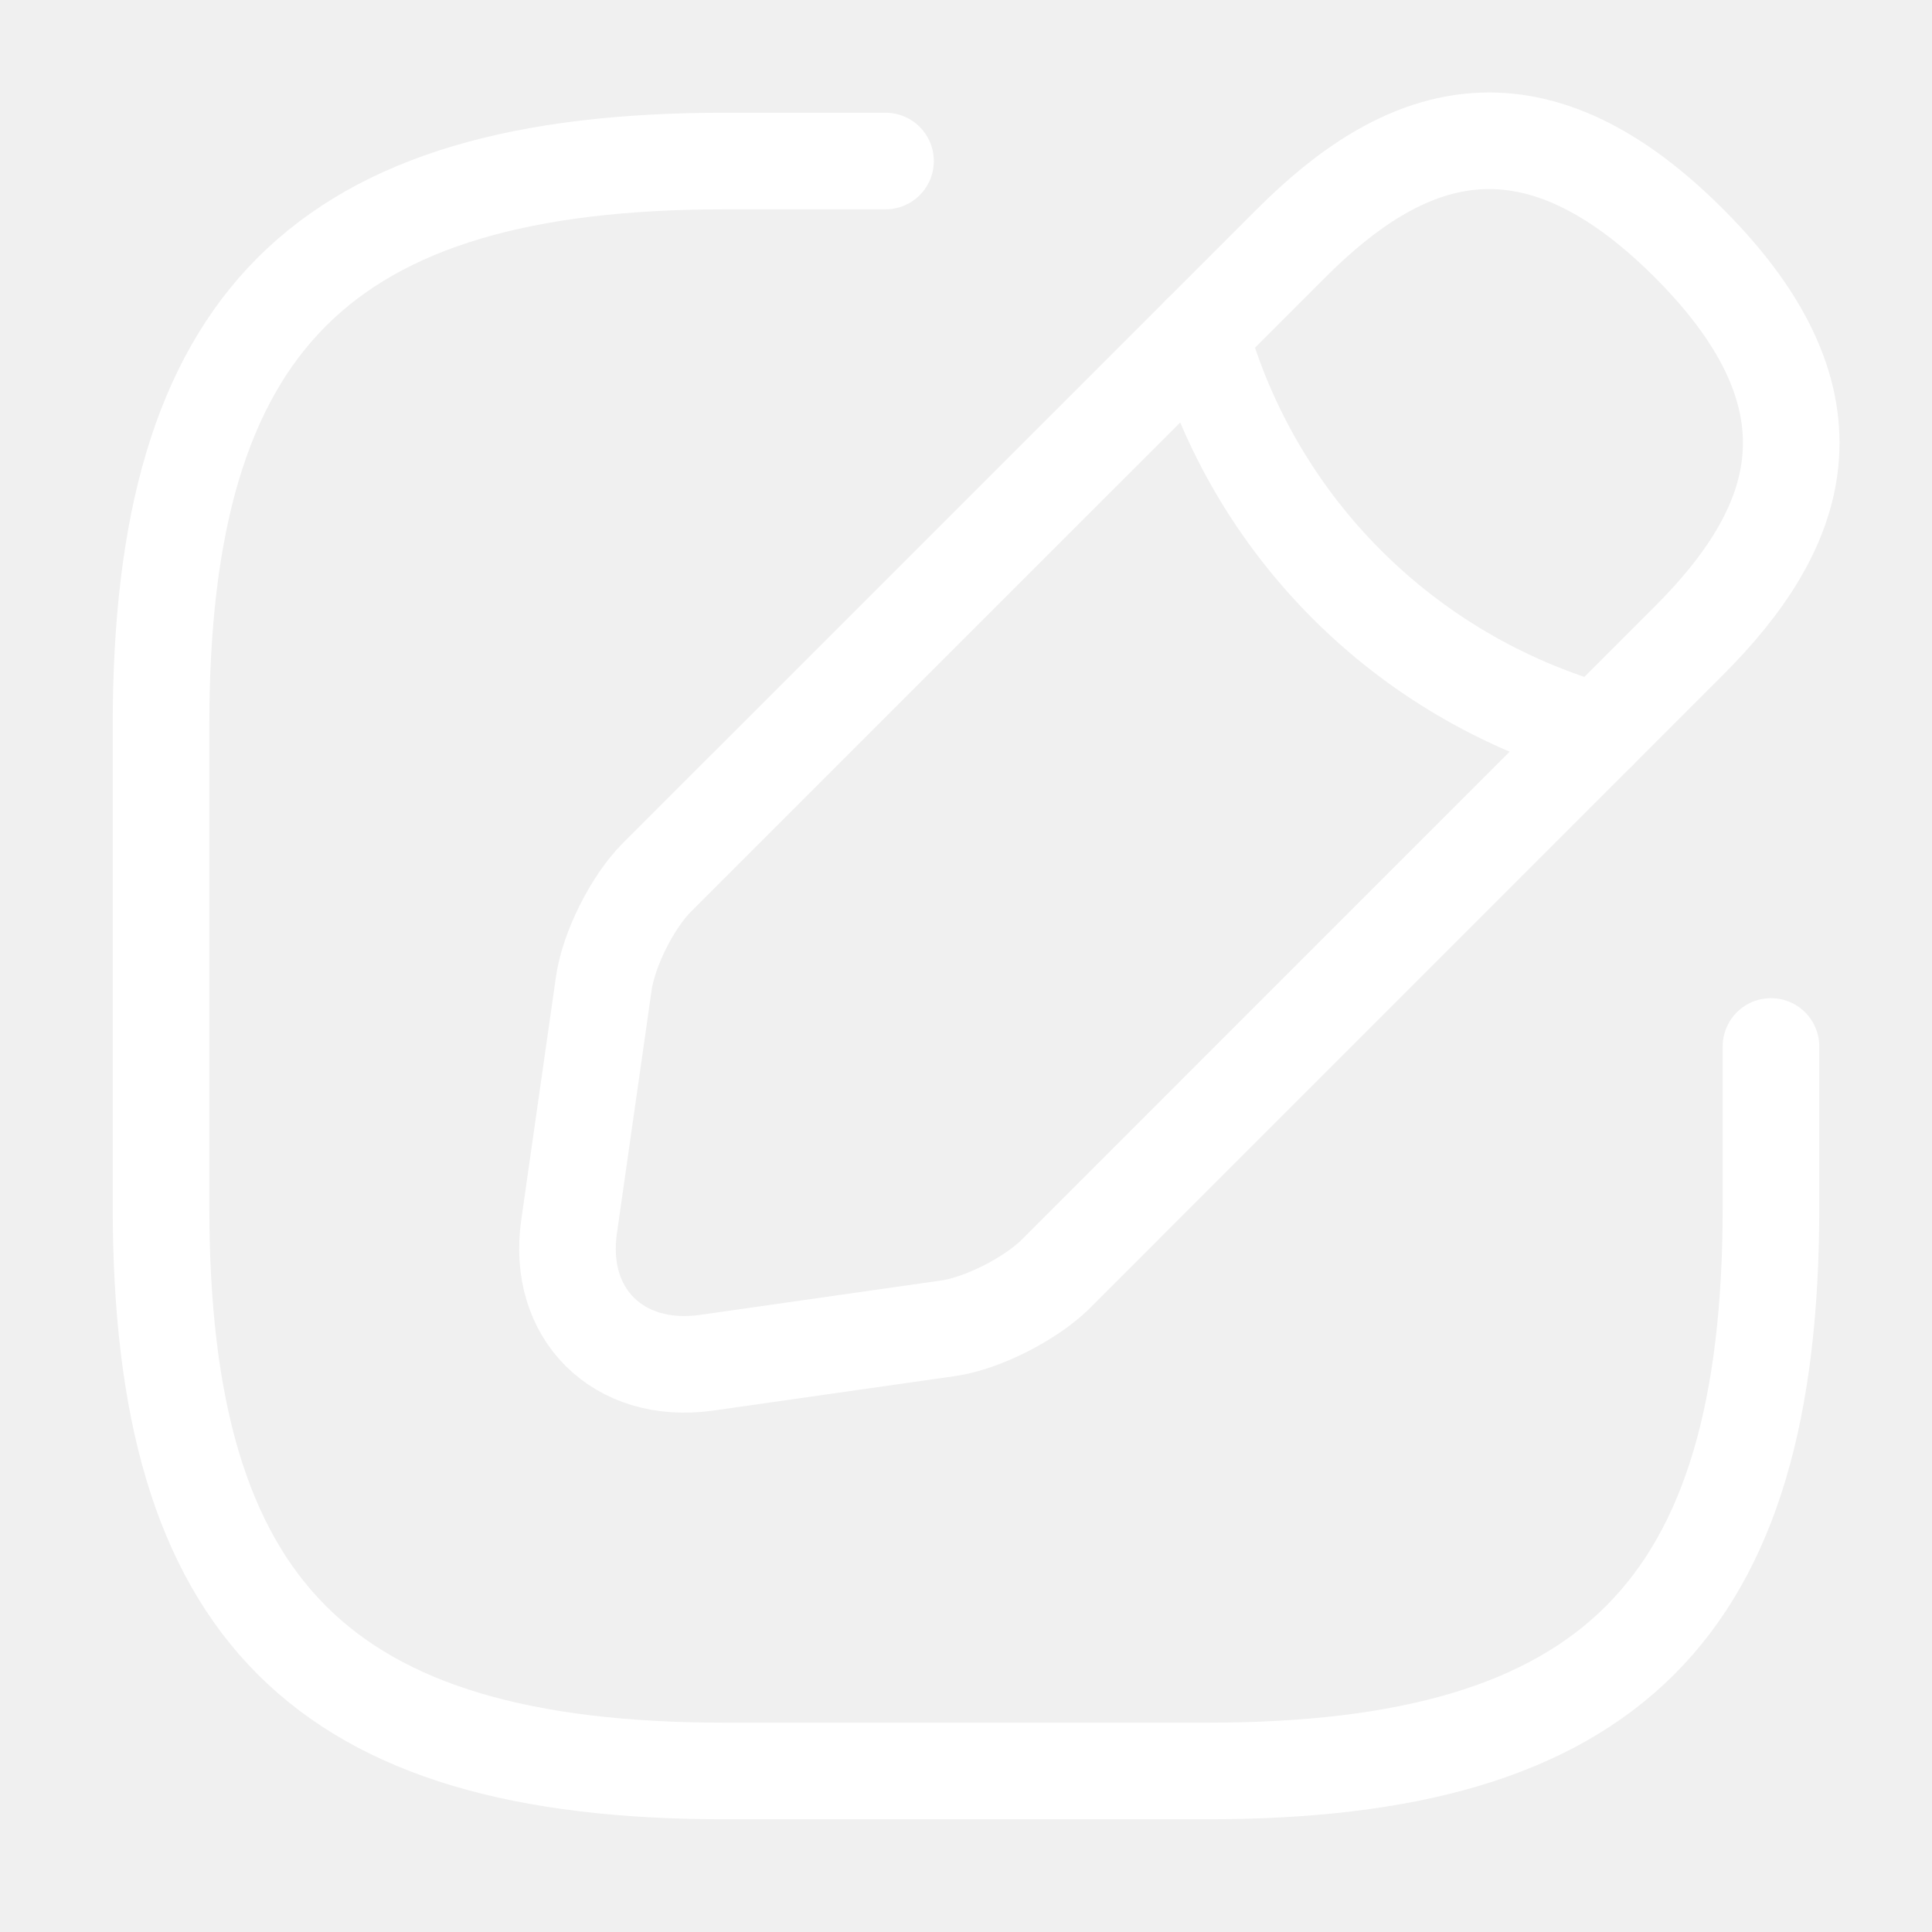
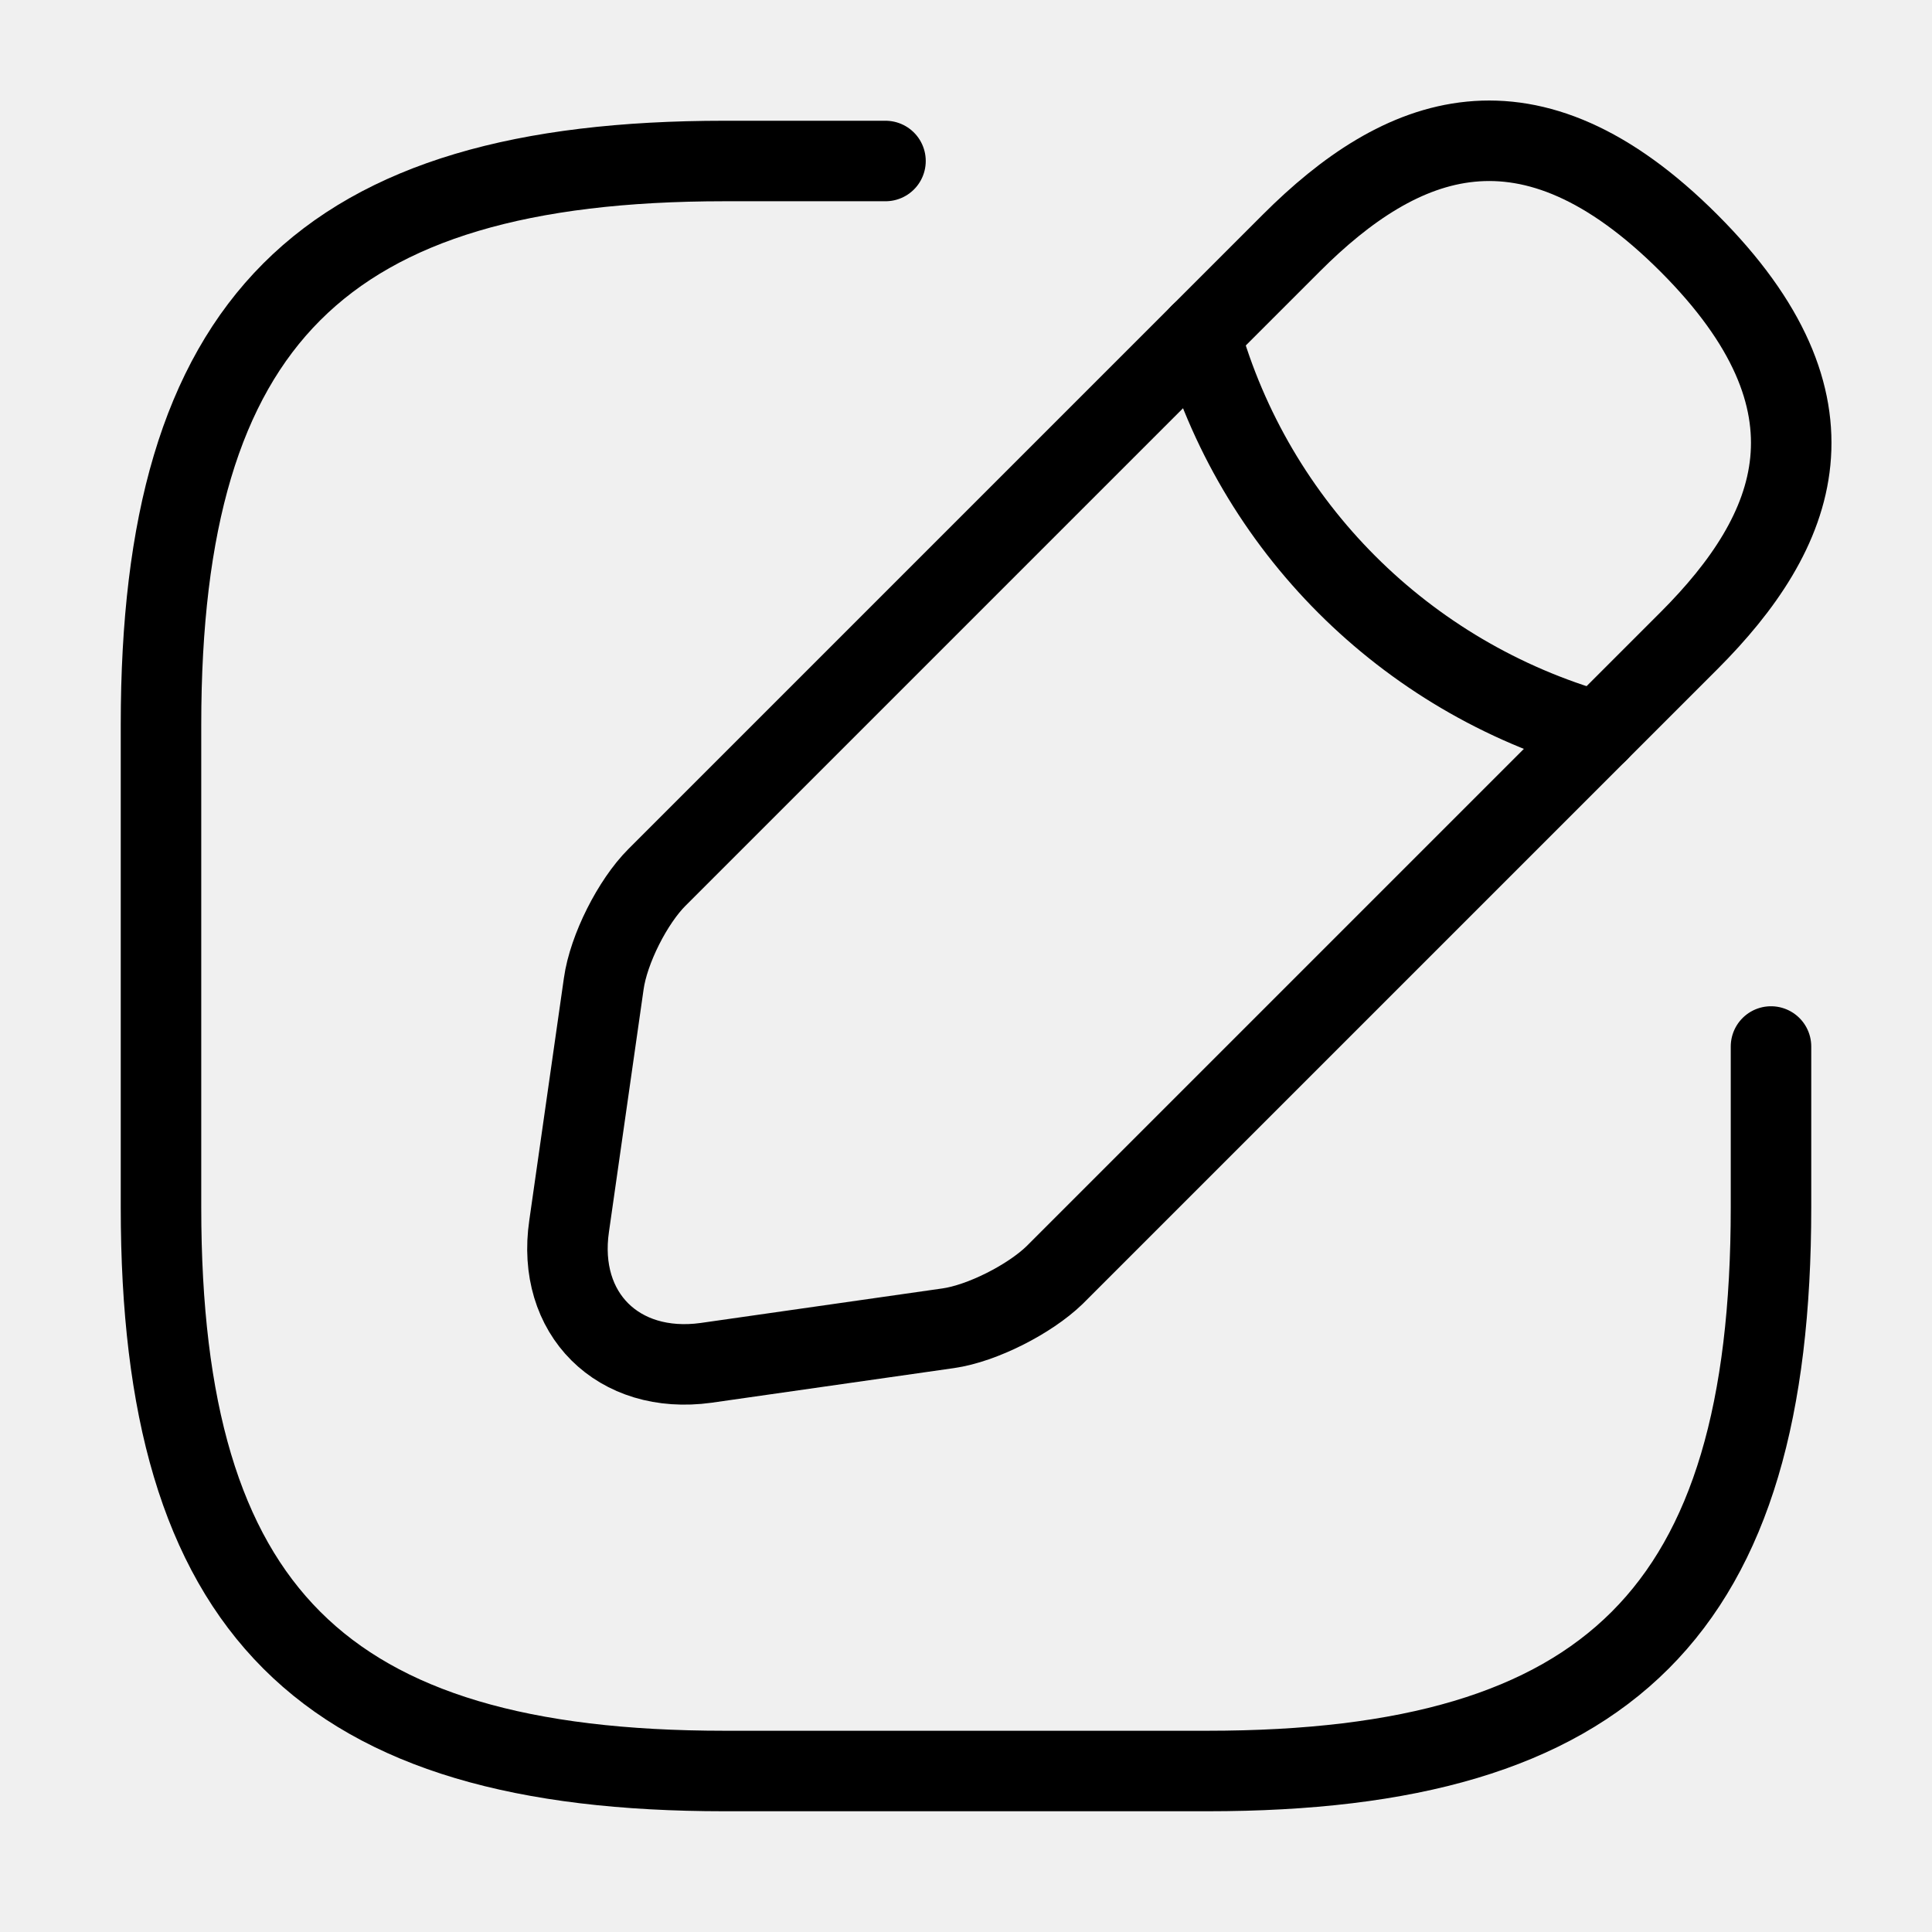
- <svg xmlns="http://www.w3.org/2000/svg" width="20" height="20" viewBox="0 0 20 20" fill="none">
-   <path d="M9.167 1.667H7.5C3.333 1.667 1.667 3.333 1.667 7.5V12.5C1.667 16.667 3.333 18.333 7.5 18.333H12.5C16.667 18.333 18.333 16.667 18.333 12.5V10.833" stroke="white" stroke-linecap="round" stroke-linejoin="round" />
-   <path d="M13.367 2.517L6.8 9.083C6.55 9.333 6.3 9.825 6.25 10.183L5.892 12.692C5.758 13.6 6.4 14.233 7.308 14.108L9.817 13.75C10.167 13.7 10.658 13.45 10.917 13.2L17.483 6.633C18.617 5.5 19.15 4.183 17.483 2.517C15.817 0.85 14.5 1.383 13.367 2.517Z" stroke="white" stroke-miterlimit="10" stroke-linecap="round" stroke-linejoin="round" />
-   <path d="M12.425 3.458C12.983 5.45 14.542 7.008 16.542 7.575" stroke="white" stroke-miterlimit="10" stroke-linecap="round" stroke-linejoin="round" />
+ <svg xmlns="http://www.w3.org/2000/svg" width="48" height="48" viewBox="0 0 48 48" fill="none">
+   <path d="M22 4H18C8 4 4 8 4 18V30C4 40 8 44 18 44H30C40 44 44 40 44 30V26" stroke="currentColor" stroke-width="2" stroke-linecap="round" stroke-linejoin="round" />
+   <path d="M32.08 6.04L16.32 21.8C15.72 22.4 15.12 23.58 15 24.44L14.14 30.46C13.82 32.64 15.36 34.16 17.54 33.86L23.56 33C24.4 32.88 25.58 32.28 26.2 31.68L41.96 15.92C44.68 13.2 45.96 10.04 41.96 6.04C37.96 2.04 34.8 3.32 32.08 6.04Z" stroke="currentColor" stroke-width="2" stroke-miterlimit="10" stroke-linecap="round" stroke-linejoin="round" />
+   <path d="M29.82 8.3C31.16 13.08 34.9 16.82 39.7 18.18" stroke="currentColor" stroke-width="2" stroke-miterlimit="10" stroke-linecap="round" stroke-linejoin="round" />
</svg>
